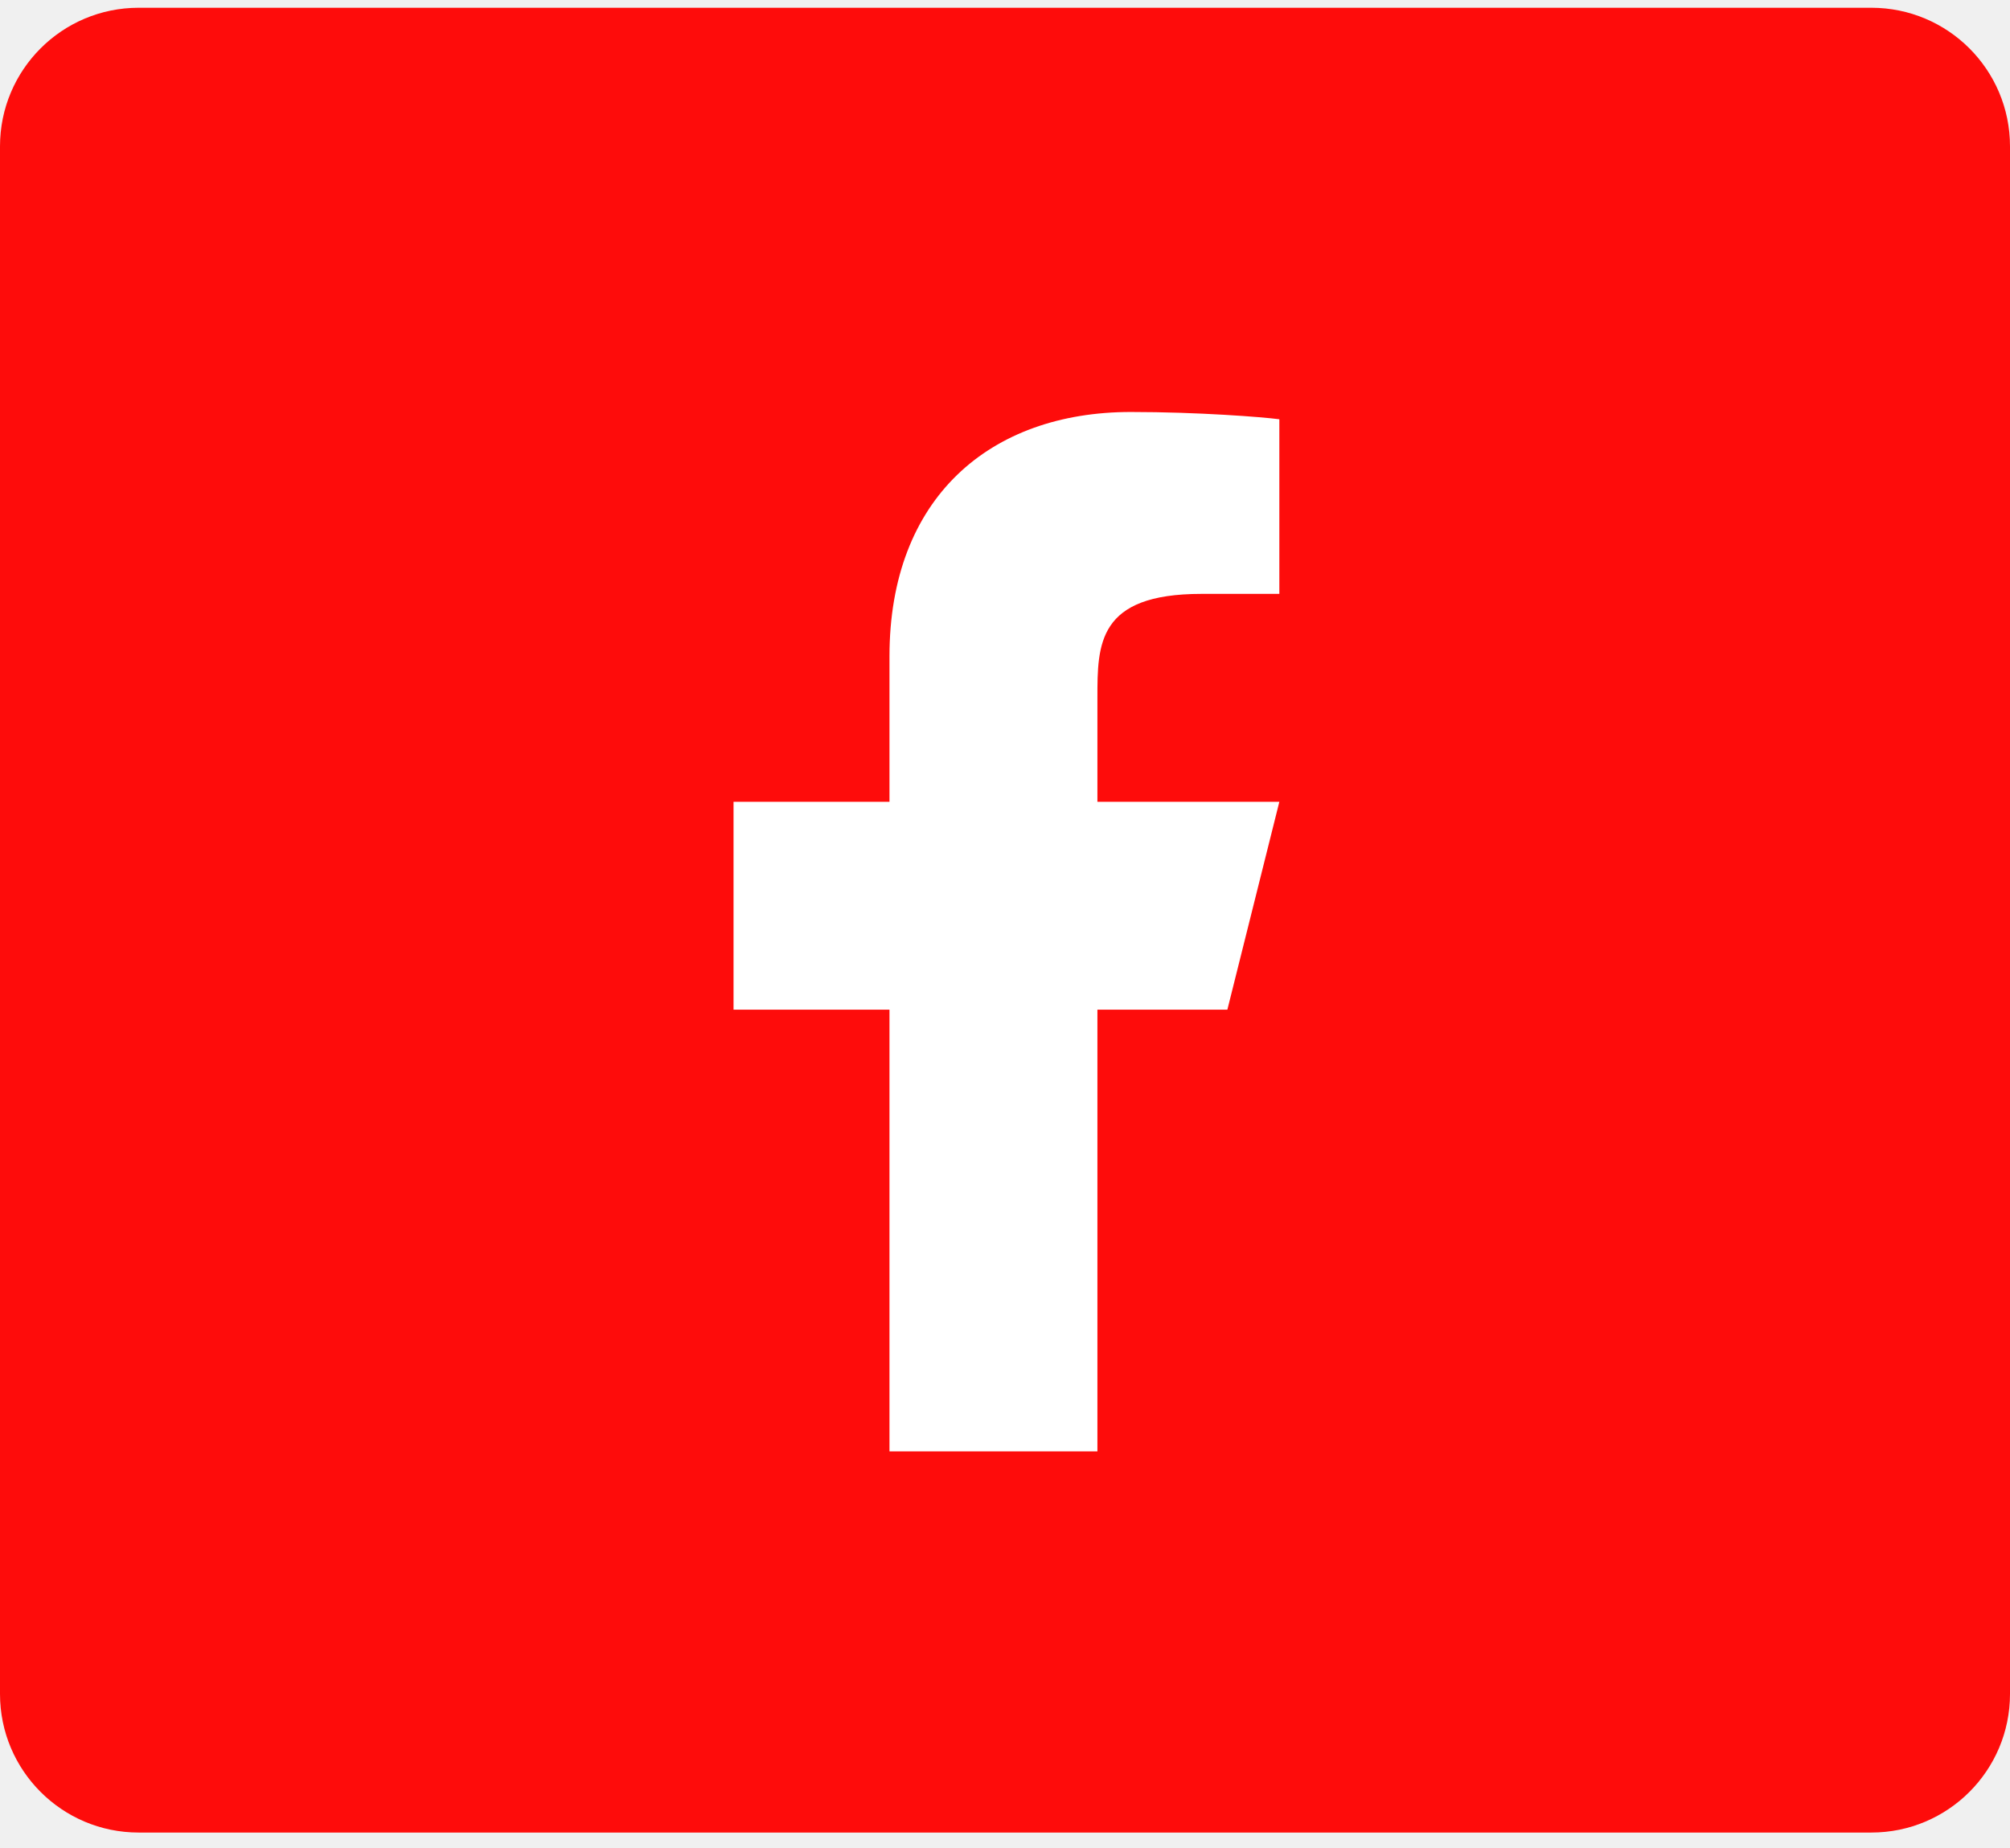
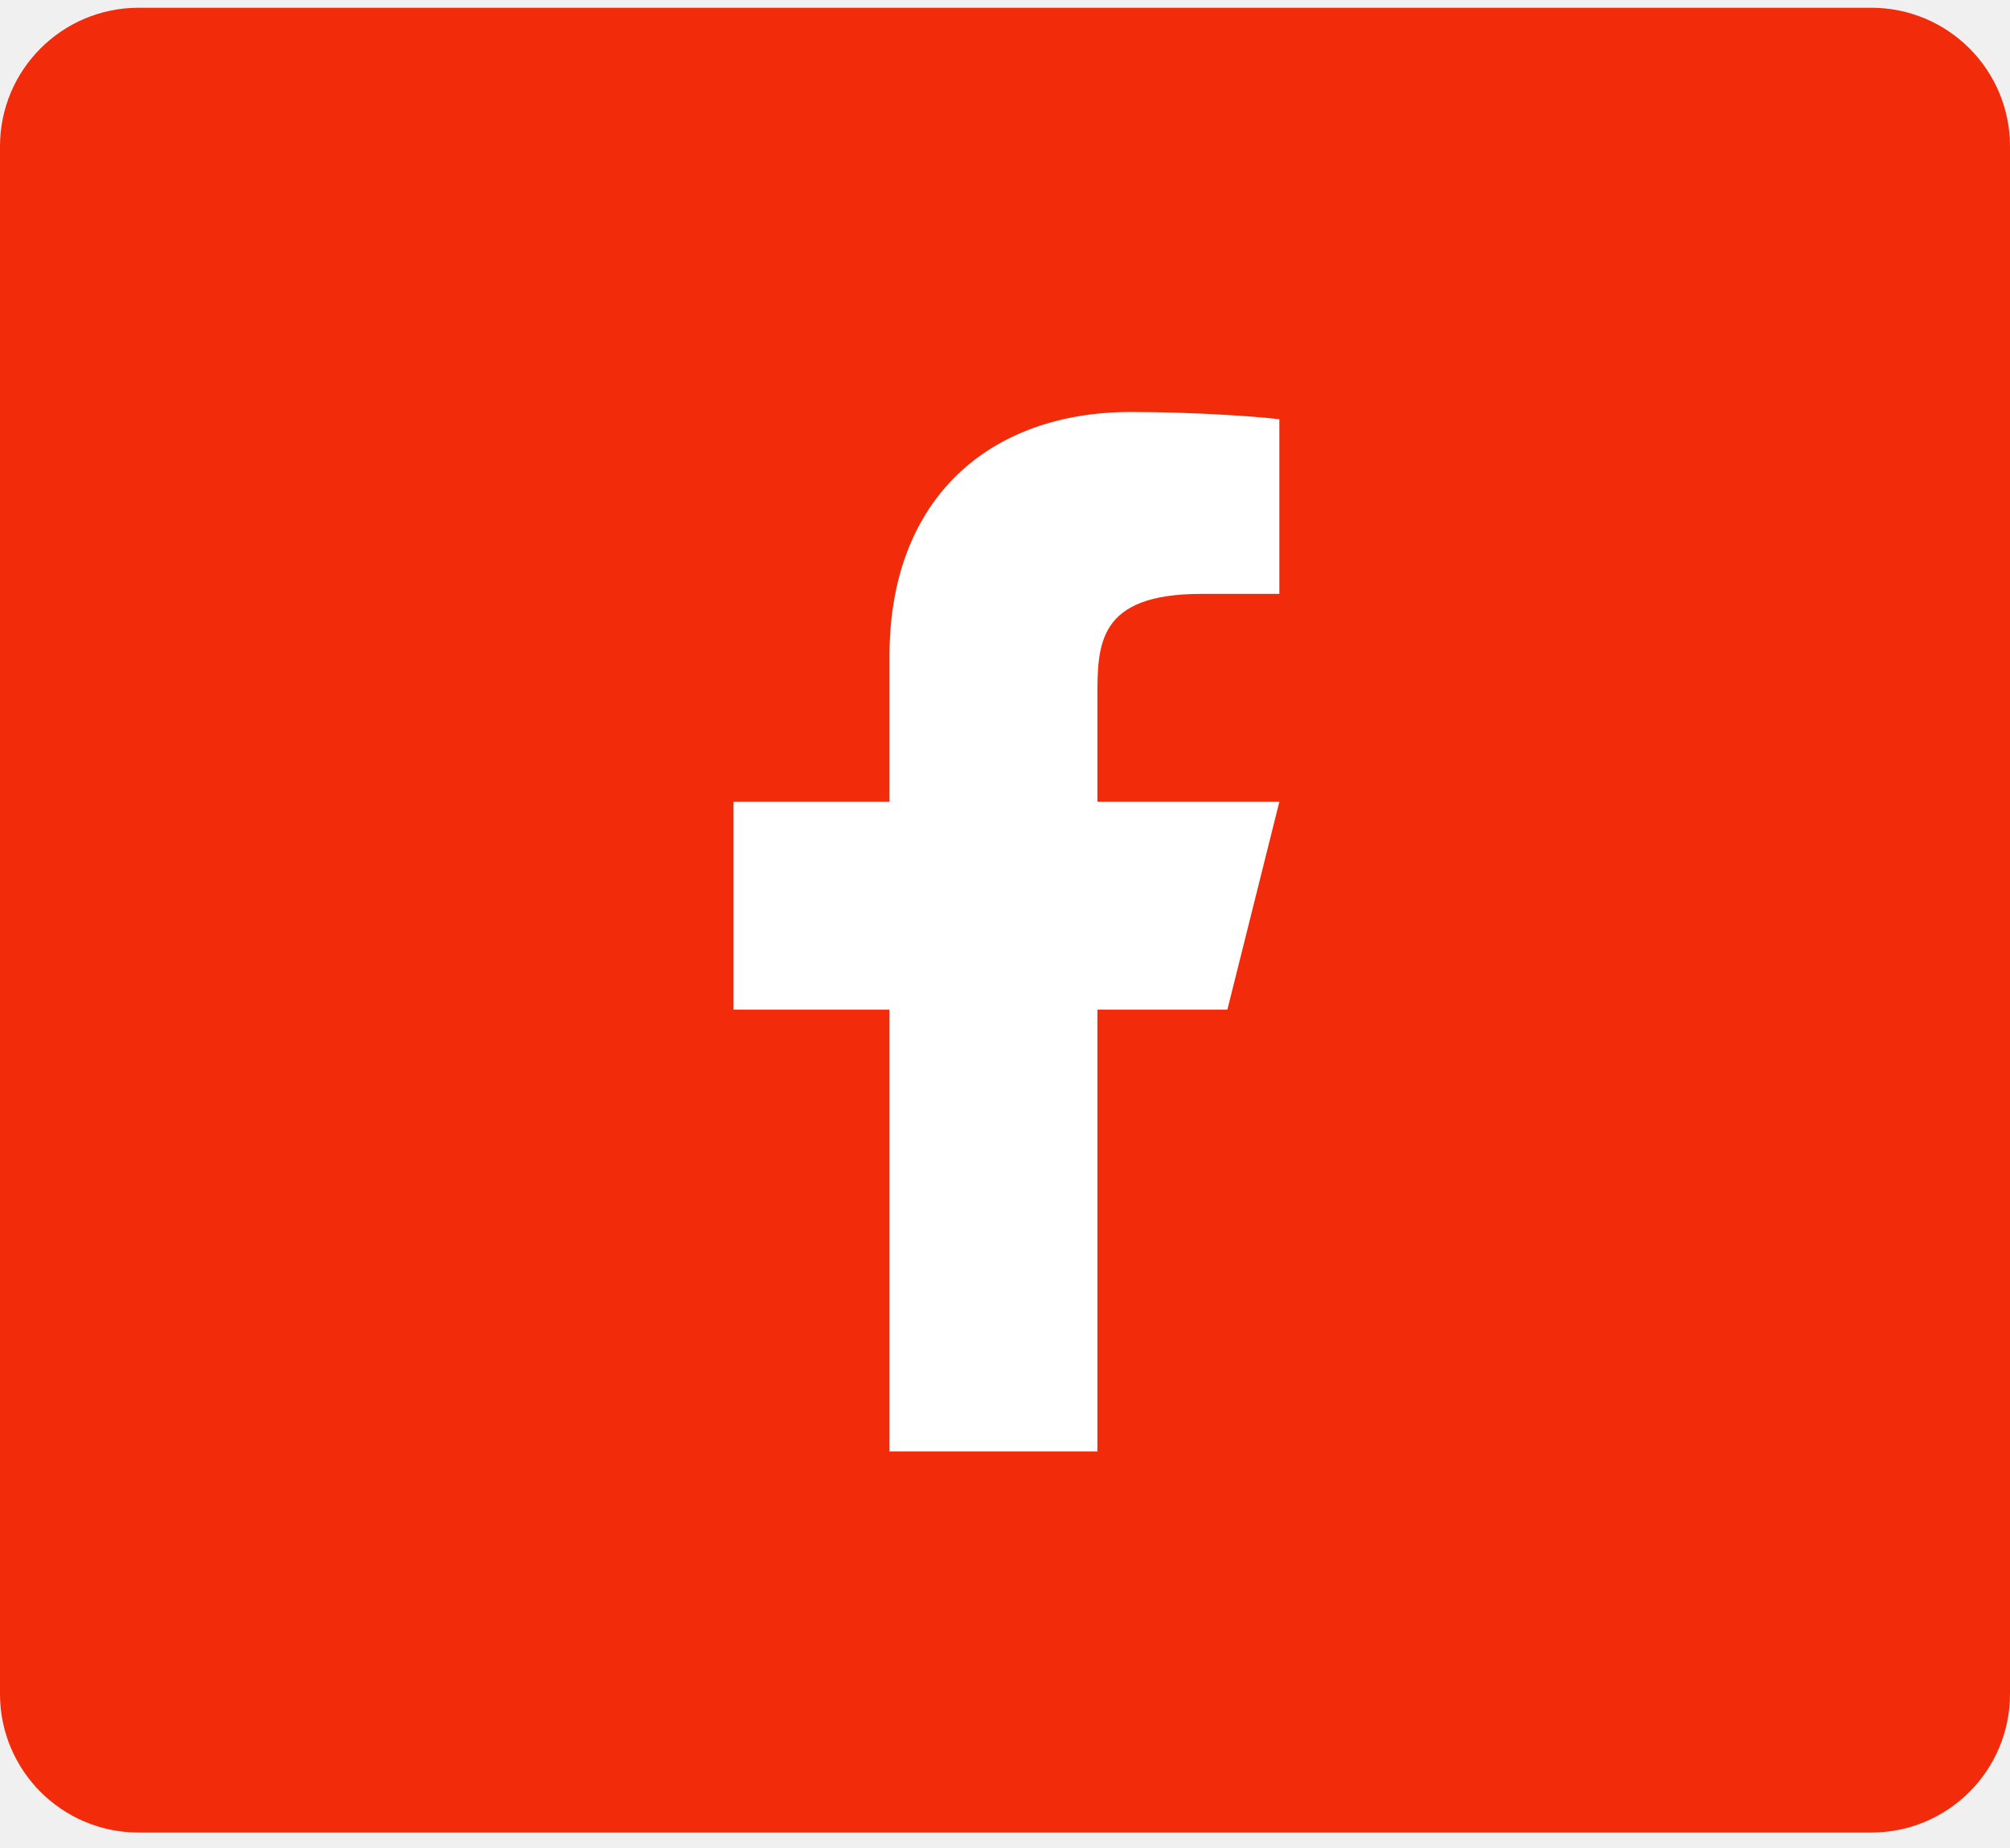
<svg xmlns="http://www.w3.org/2000/svg" width="87" height="80" viewBox="0 0 87 80" fill="none">
-   <rect y="0.336" width="87" height="79" rx="6" fill="#FE0C0B" />
+   <rect y="0.336" width="87" height="79" rx="6" fill="#f22b0a" />
  <path d="M47.5 43.711H53.125L55.375 34.711H47.5V30.211C47.5 27.893 47.5 25.711 52 25.711H55.375V18.151C54.642 18.054 51.872 17.836 48.947 17.836C42.838 17.836 38.5 21.564 38.5 28.411V34.711H31.75V43.711H38.5V62.836H47.5V43.711Z" fill="white" />
</svg>
